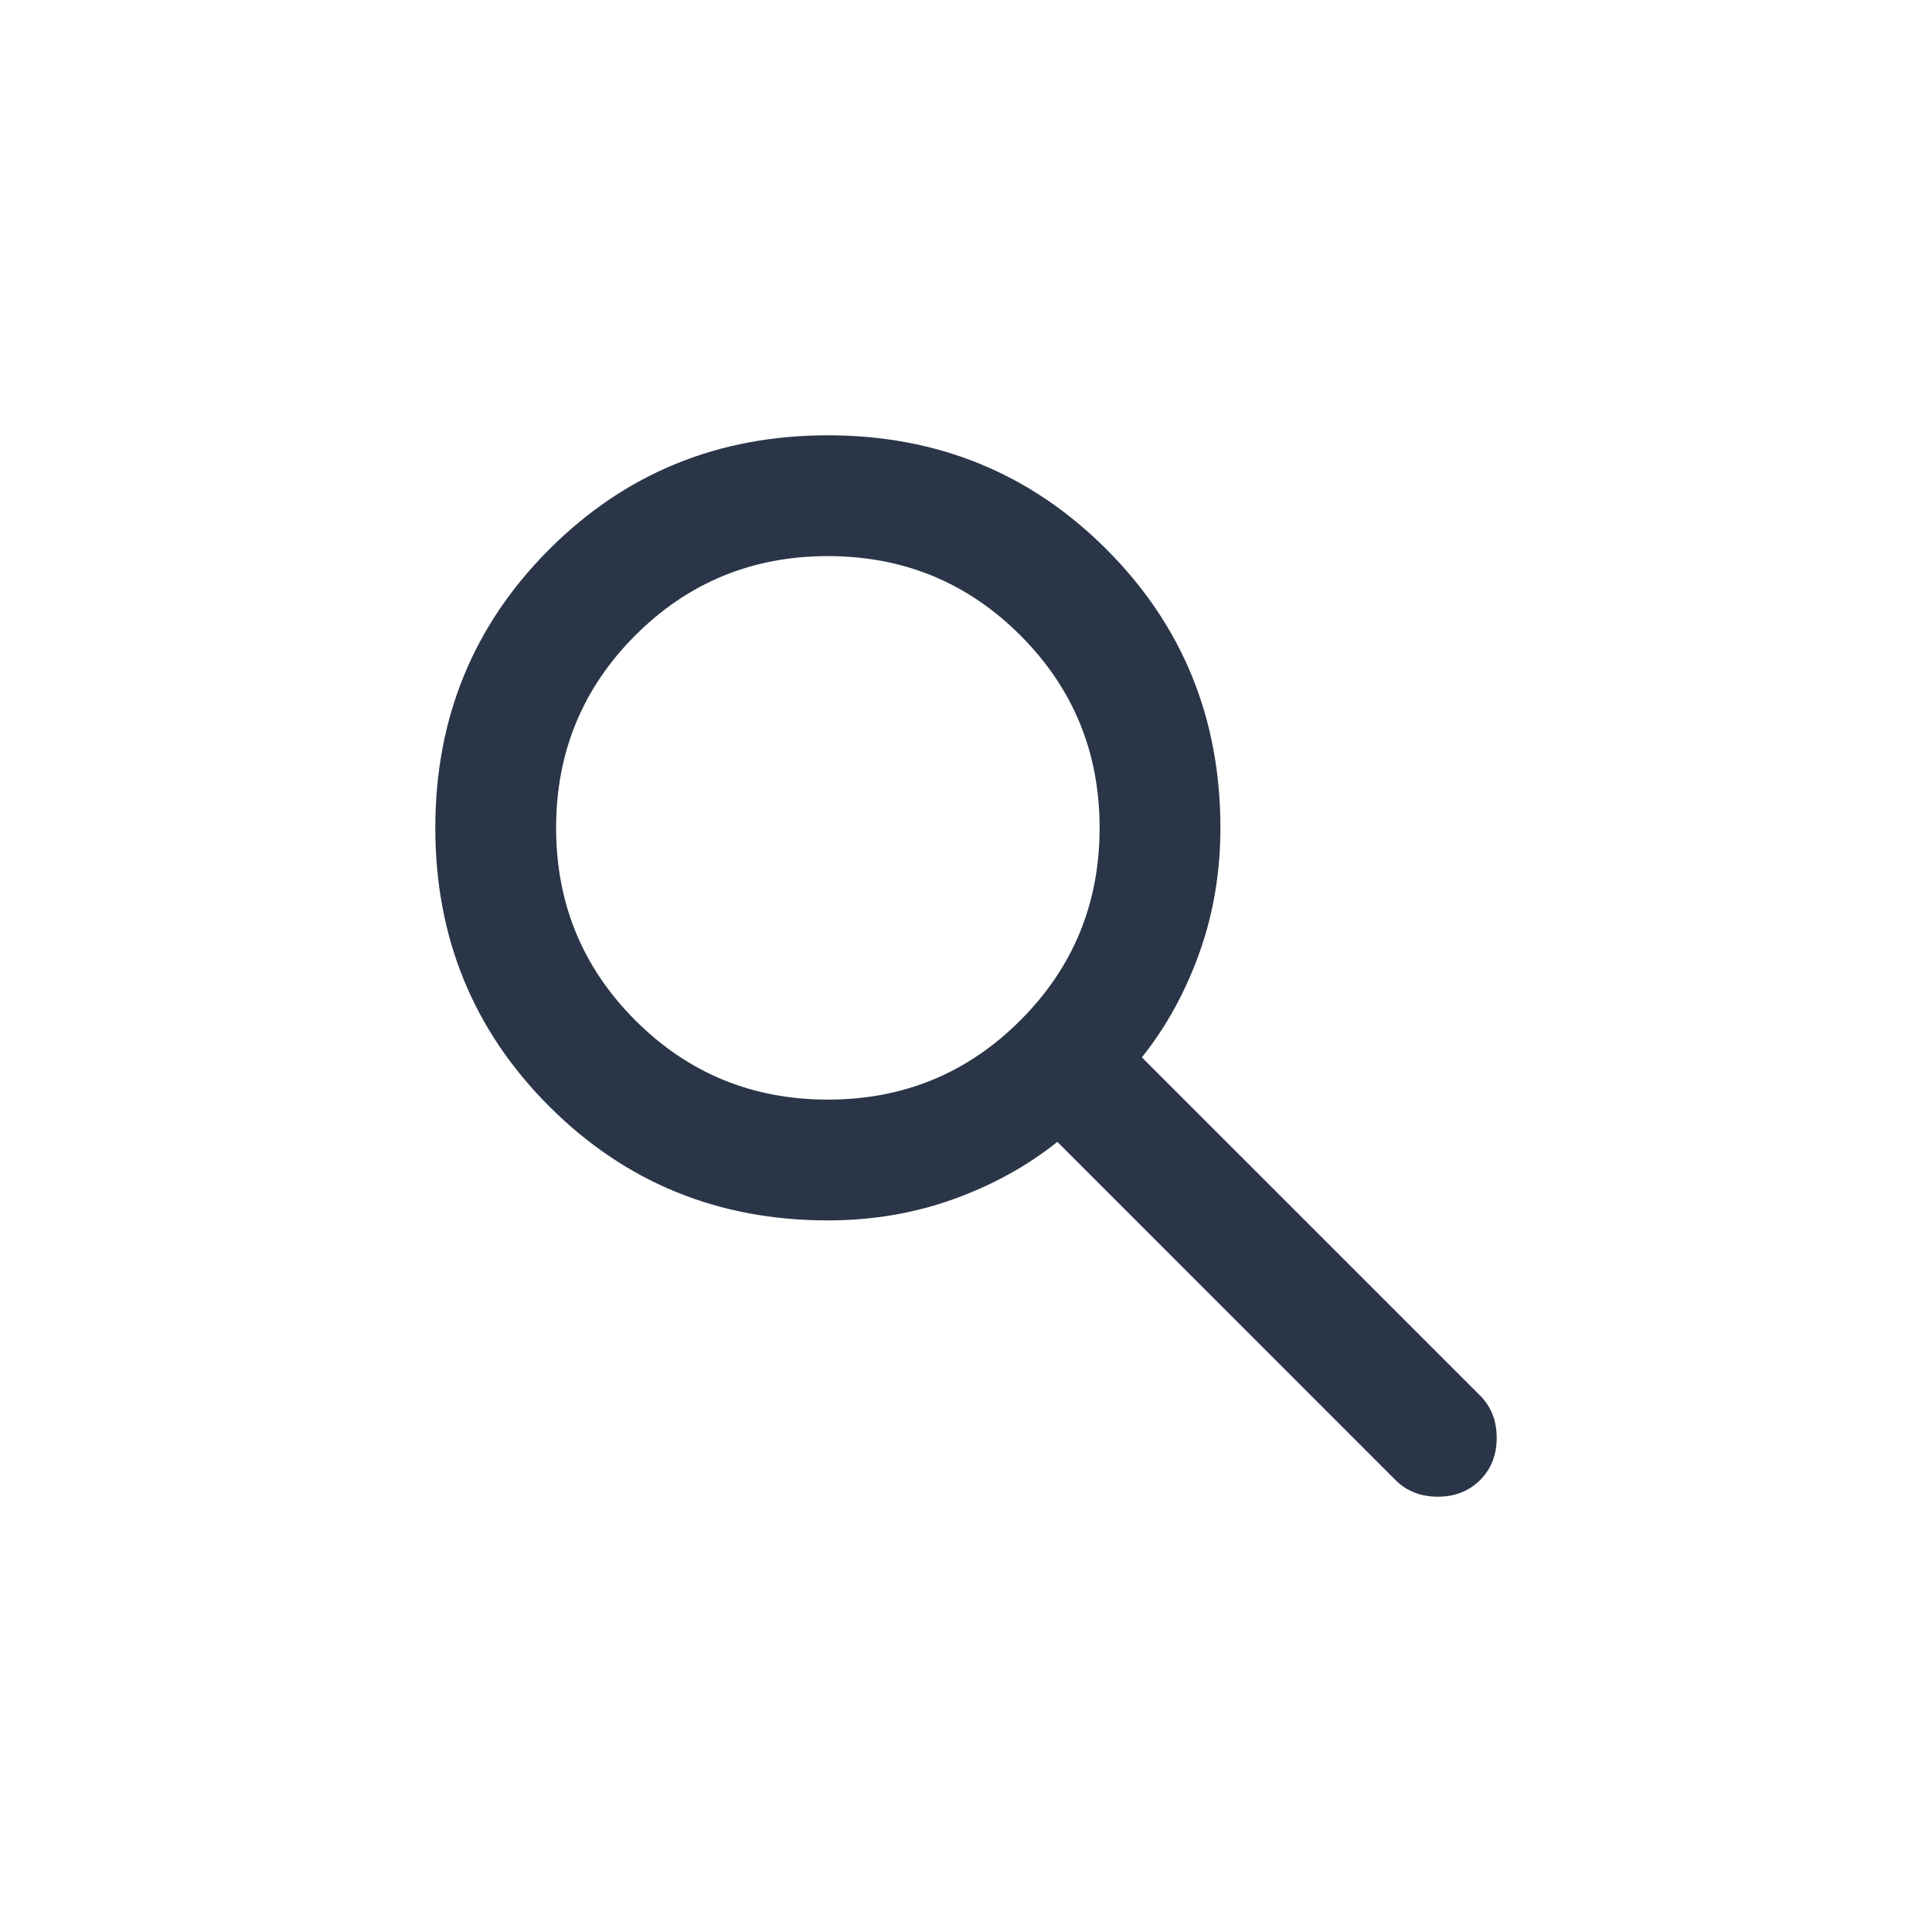
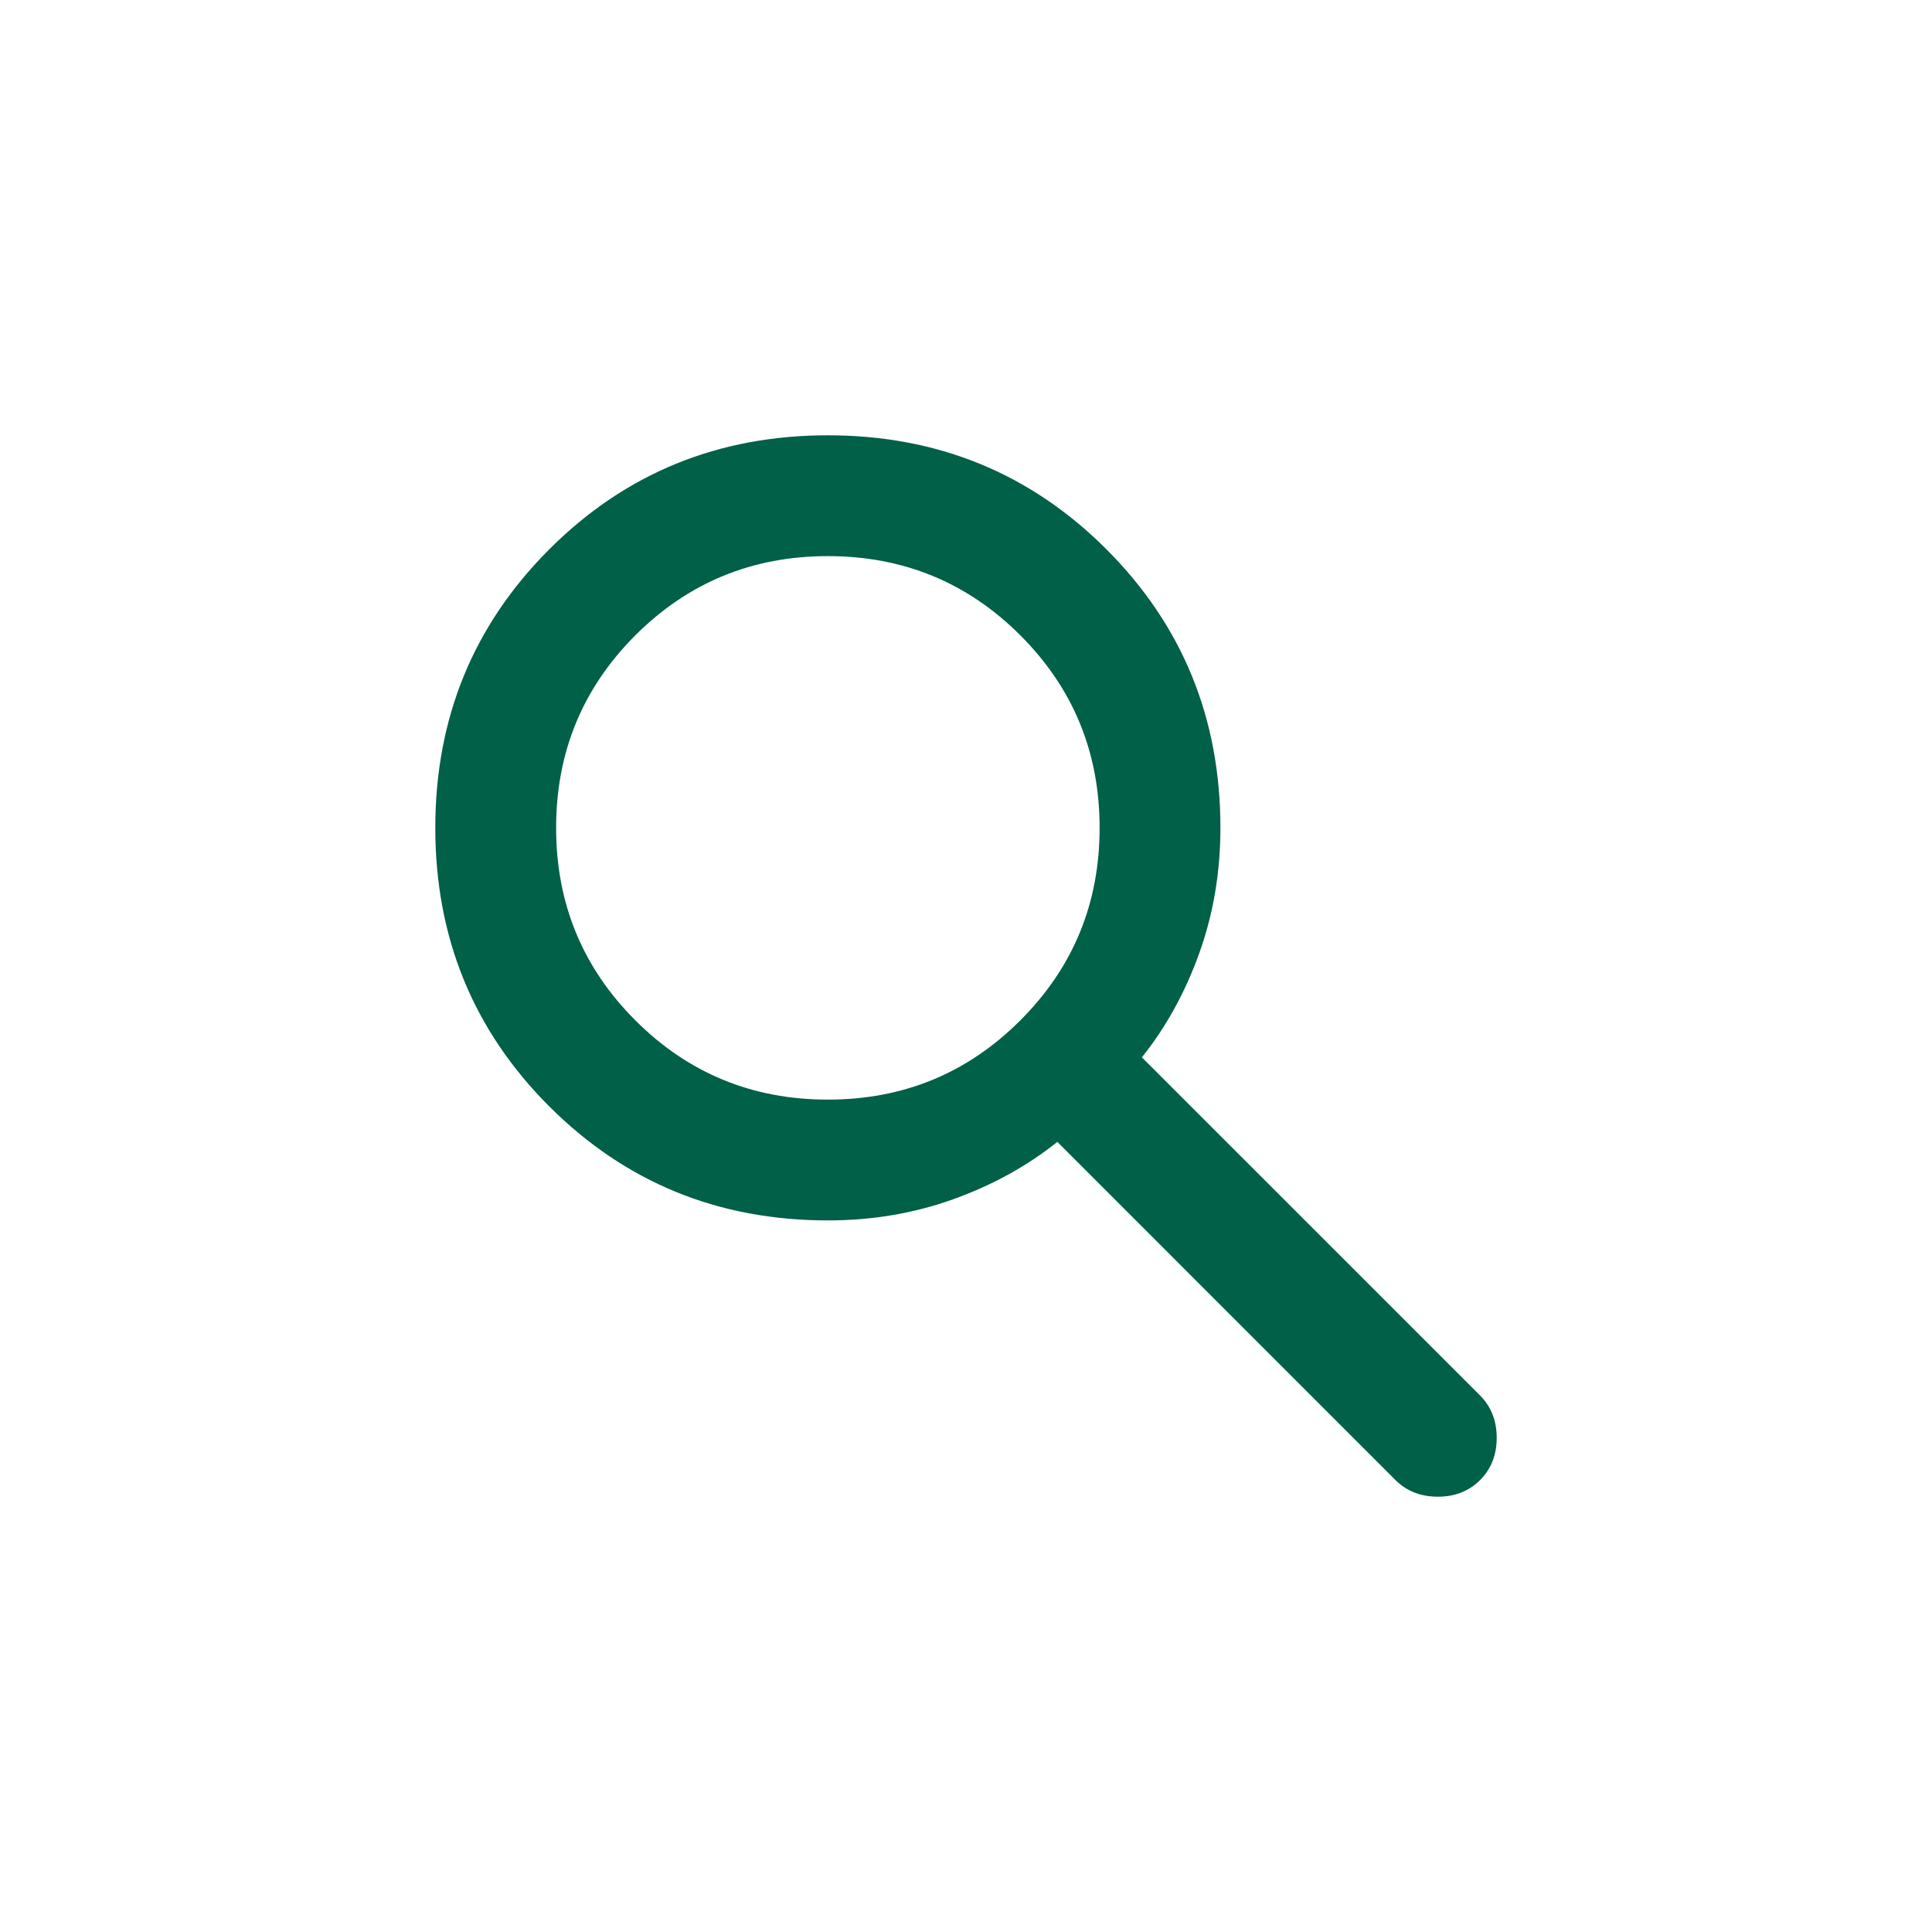
<svg xmlns="http://www.w3.org/2000/svg" width="32" height="32" viewBox="0 0 32 32" fill="none">
  <mask id="mask0_75609_16019" style="mask-type:alpha" maskUnits="userSpaceOnUse" x="0" y="0" width="32" height="32">
    <rect width="32" height="32" fill="#D9D9D9" />
  </mask>
  <g mask="url(#mask0_75609_16019)">
-     <path d="M13.712 20.214C11.895 20.214 10.357 19.584 9.098 18.326C7.839 17.067 7.21 15.529 7.21 13.712C7.21 11.895 7.839 10.357 9.098 9.098C10.357 7.839 11.895 7.21 13.712 7.21C15.529 7.21 17.067 7.839 18.326 9.098C19.584 10.357 20.214 11.895 20.214 13.712C20.214 14.445 20.097 15.137 19.864 15.787C19.63 16.438 19.313 17.013 18.913 17.513L24.515 23.114C24.698 23.298 24.79 23.531 24.79 23.815C24.79 24.098 24.698 24.331 24.515 24.515C24.331 24.698 24.098 24.79 23.815 24.79C23.531 24.79 23.298 24.698 23.114 24.515L17.513 18.913C17.013 19.313 16.438 19.63 15.787 19.864C15.137 20.097 14.445 20.214 13.712 20.214ZM13.712 18.213C14.962 18.213 16.025 17.776 16.9 16.9C17.776 16.025 18.213 14.962 18.213 13.712C18.213 12.461 17.776 11.399 16.9 10.523C16.025 9.648 14.962 9.211 13.712 9.211C12.461 9.211 11.399 9.648 10.523 10.523C9.648 11.399 9.211 12.461 9.211 13.712C9.211 14.962 9.648 16.025 10.523 16.9C11.399 17.776 12.461 18.213 13.712 18.213Z" fill="#2A3647" />
+     <path d="M13.712 20.214C11.895 20.214 10.357 19.584 9.098 18.326C7.839 17.067 7.21 15.529 7.21 13.712C7.21 11.895 7.839 10.357 9.098 9.098C10.357 7.839 11.895 7.21 13.712 7.21C15.529 7.21 17.067 7.839 18.326 9.098C19.584 10.357 20.214 11.895 20.214 13.712C20.214 14.445 20.097 15.137 19.864 15.787C19.63 16.438 19.313 17.013 18.913 17.513L24.515 23.114C24.698 23.298 24.79 23.531 24.79 23.815C24.79 24.098 24.698 24.331 24.515 24.515C24.331 24.698 24.098 24.79 23.815 24.79C23.531 24.79 23.298 24.698 23.114 24.515L17.513 18.913C17.013 19.313 16.438 19.63 15.787 19.864C15.137 20.097 14.445 20.214 13.712 20.214ZM13.712 18.213C14.962 18.213 16.025 17.776 16.9 16.9C17.776 16.025 18.213 14.962 18.213 13.712C18.213 12.461 17.776 11.399 16.9 10.523C16.025 9.648 14.962 9.211 13.712 9.211C12.461 9.211 11.399 9.648 10.523 10.523C9.648 11.399 9.211 12.461 9.211 13.712C9.211 14.962 9.648 16.025 10.523 16.9C11.399 17.776 12.461 18.213 13.712 18.213Z" fill="#006048" />
  </g>
</svg>
